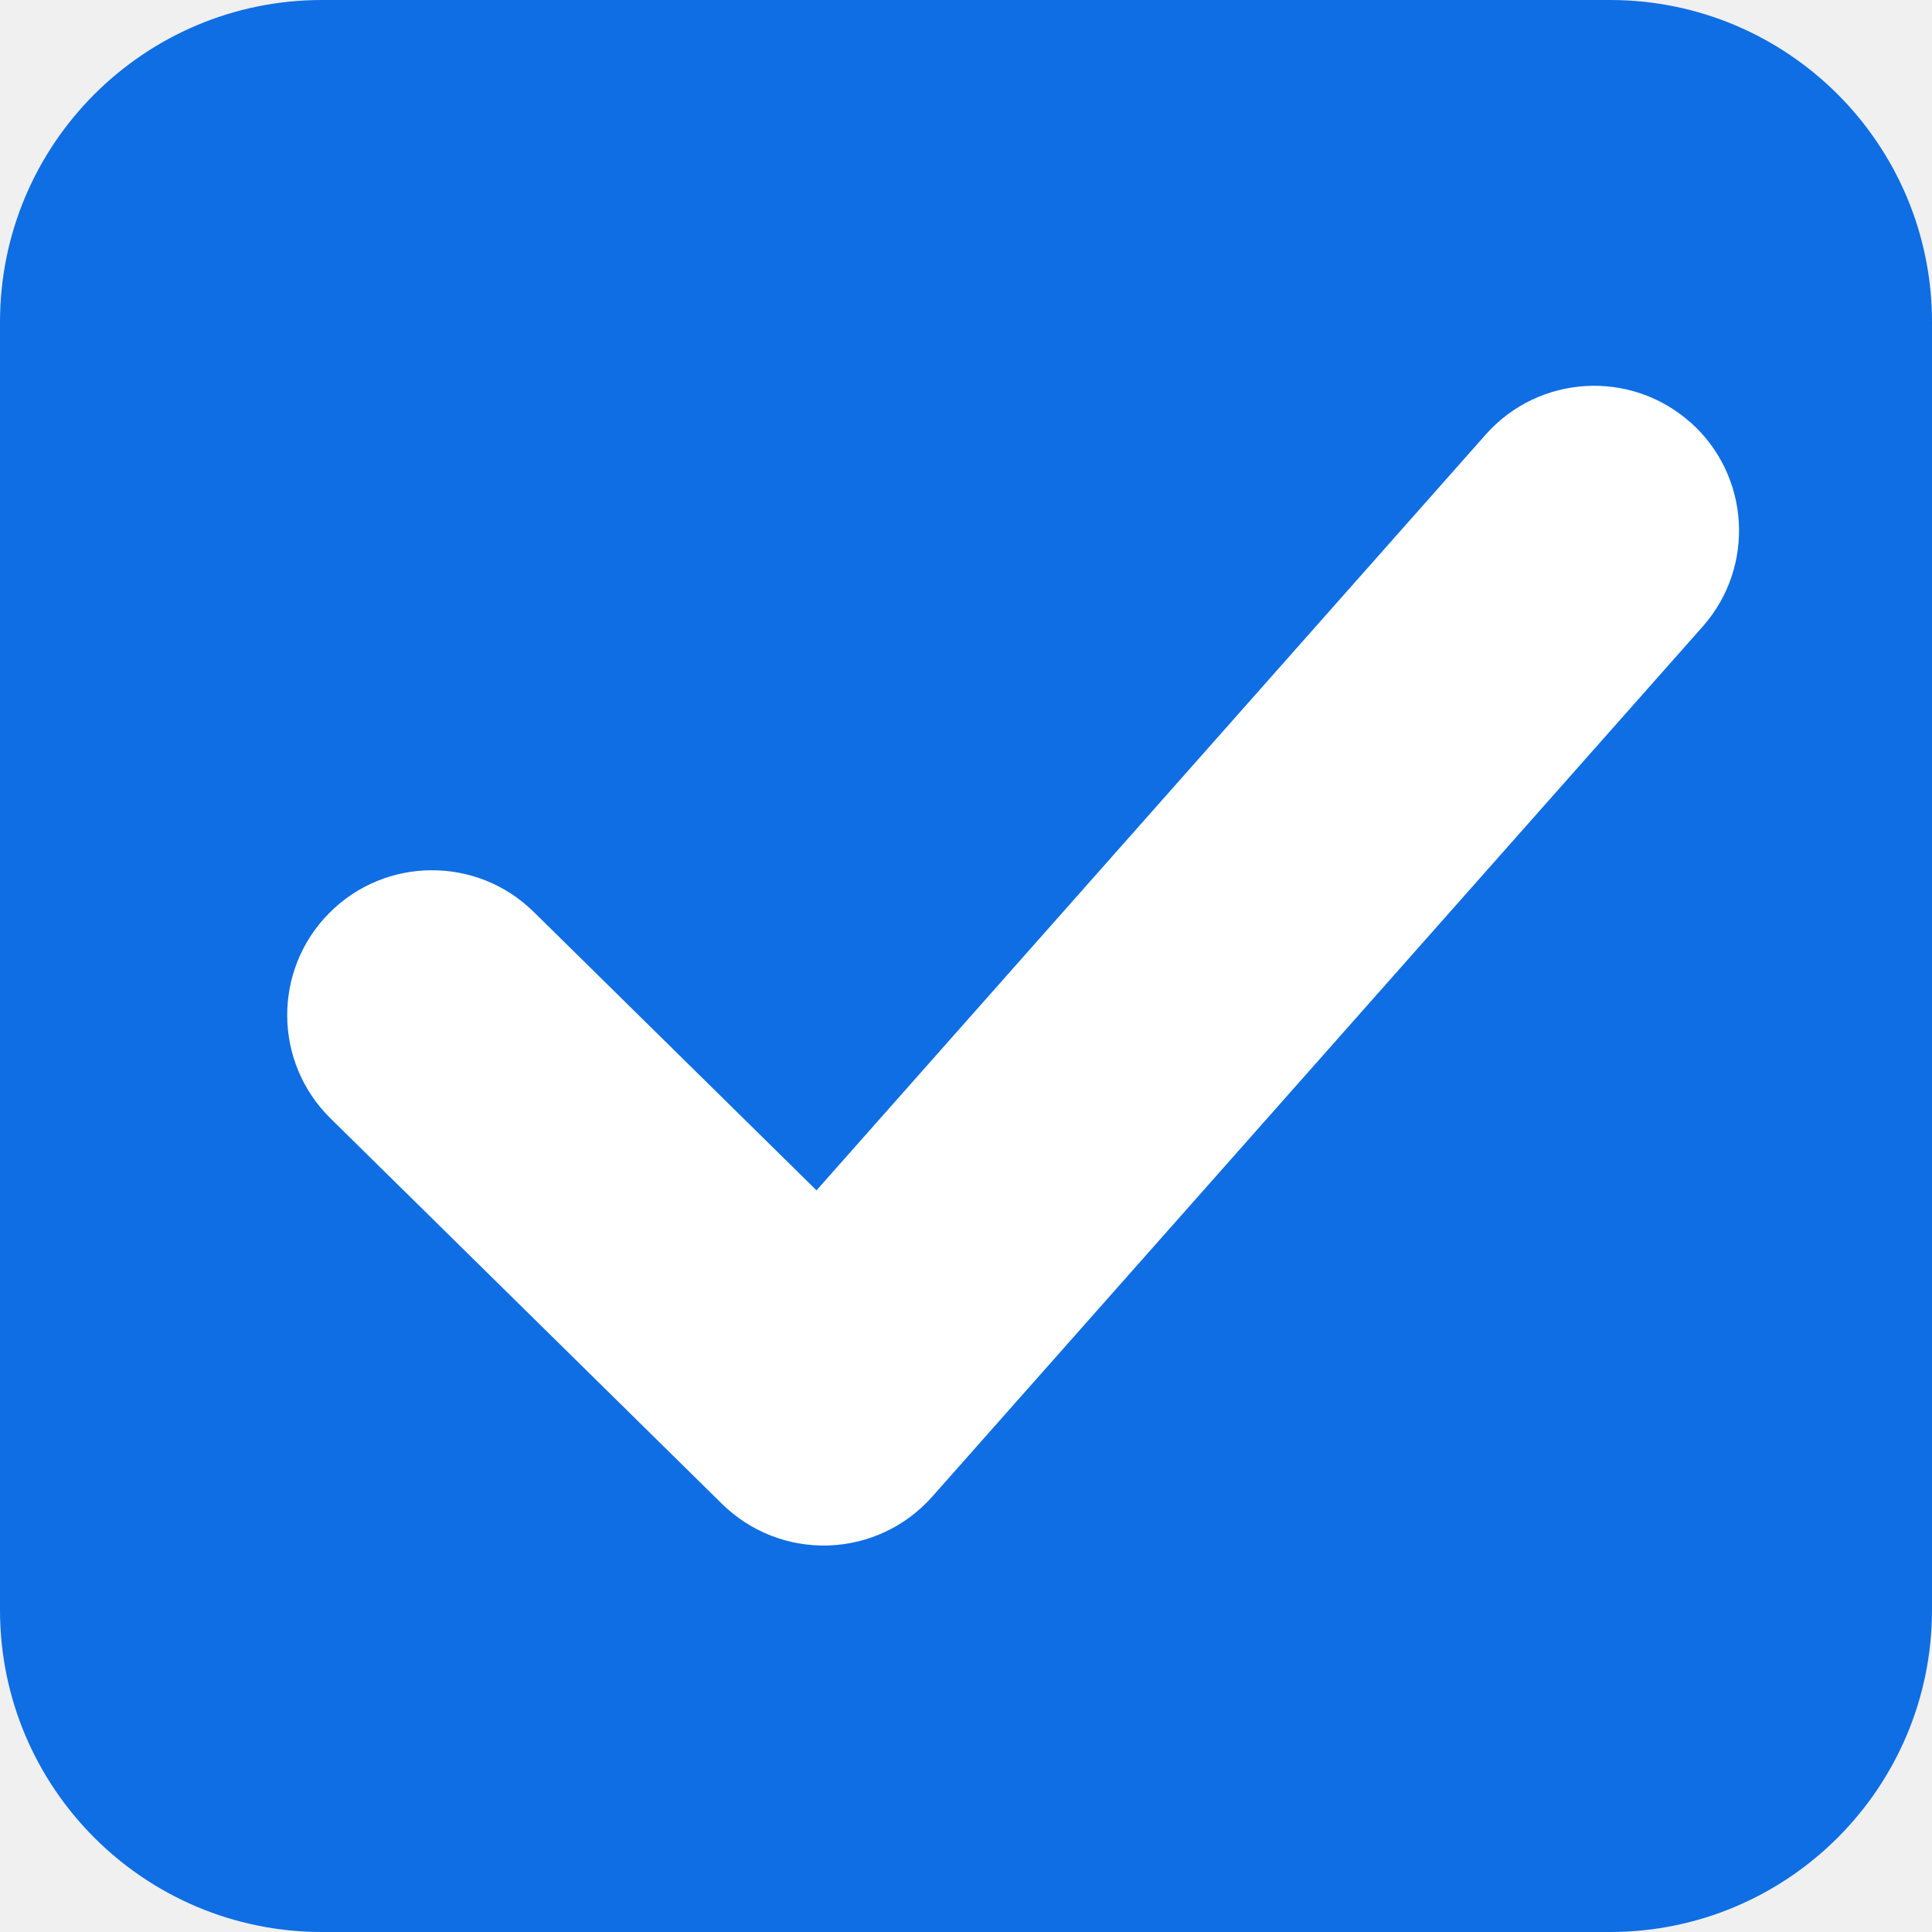
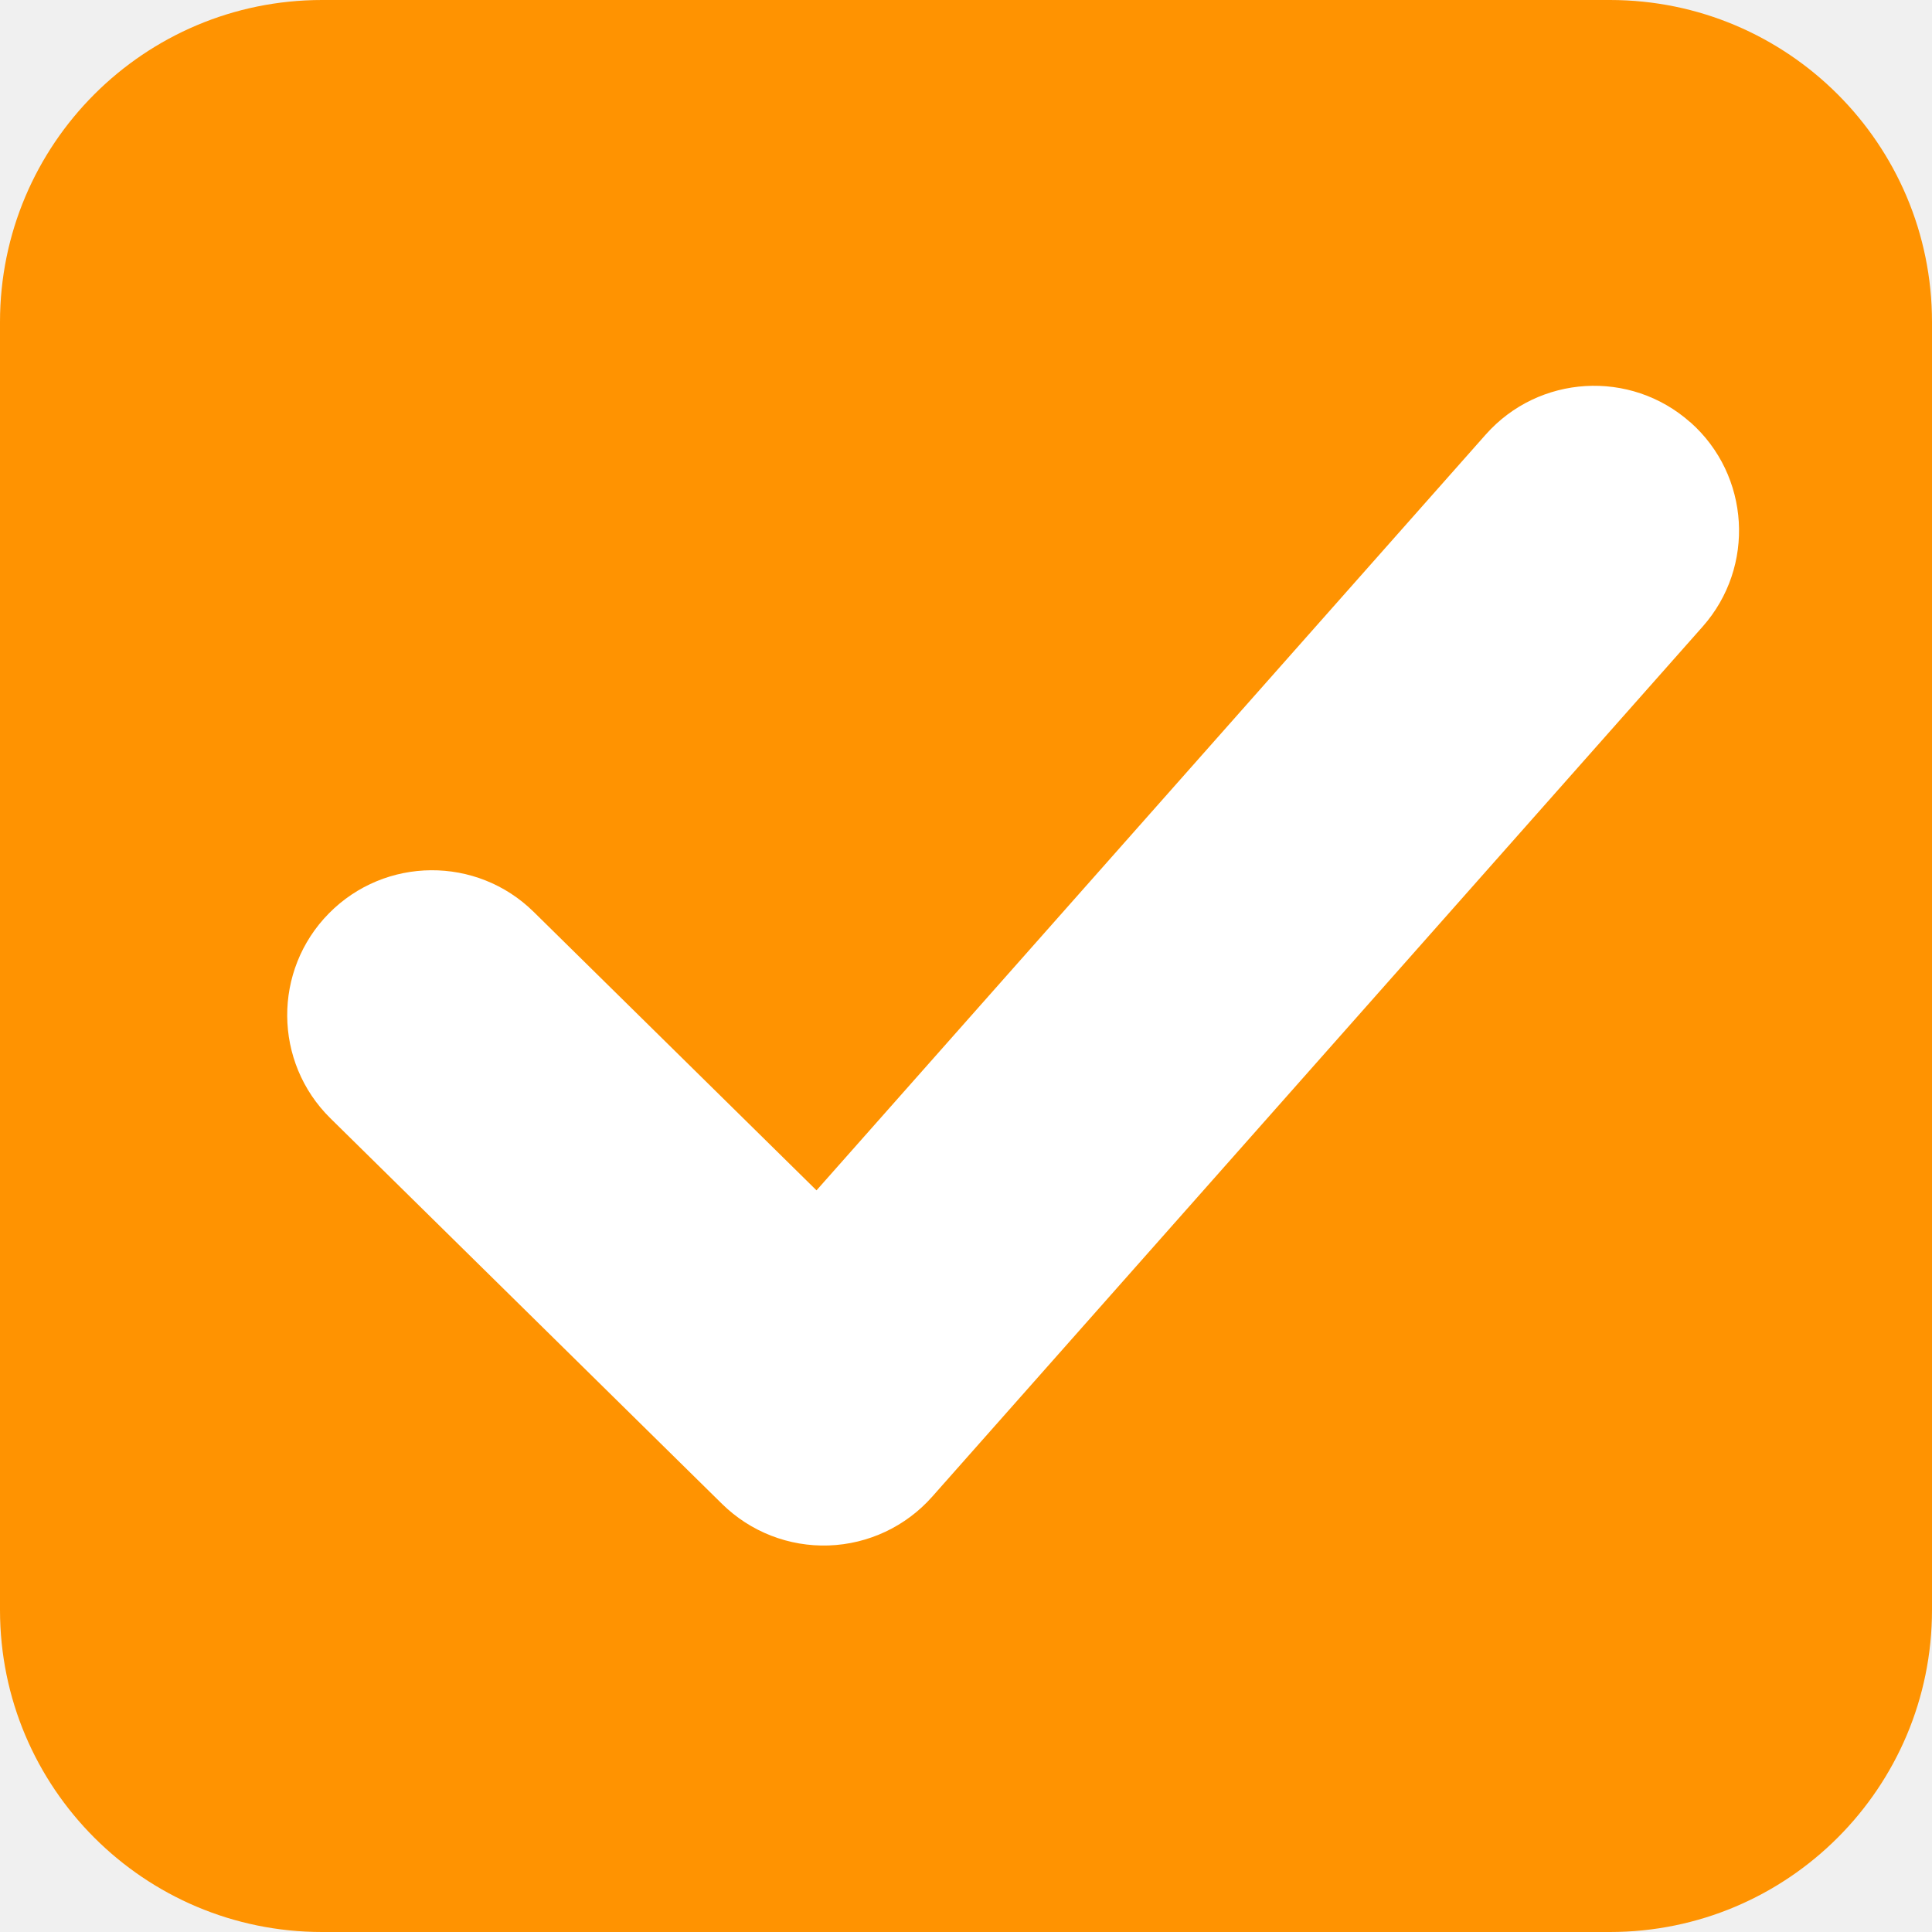
<svg xmlns="http://www.w3.org/2000/svg" width="16" height="16" version="1.1" id="svg32">
  <defs id="defs22">
    <linearGradient id="b">
      <stop offset="0" style="stop-color:#515151;stop-opacity:1" id="stop2" />
      <stop offset="1" style="stop-color:#292929;stop-opacity:1" id="stop4" />
    </linearGradient>
    <linearGradient id="a">
      <stop style="stop-color:#0b2e52;stop-opacity:1" offset="0" id="stop7" />
      <stop style="stop-color:#1862af;stop-opacity:1" offset="1" id="stop9" />
    </linearGradient>
    <linearGradient id="c">
      <stop style="stop-color:#333;stop-opacity:1" offset="0" id="stop12" />
      <stop style="stop-color:#292929;stop-opacity:1" offset="1" id="stop14" />
    </linearGradient>
    <linearGradient id="d">
      <stop style="stop-color:#16191a;stop-opacity:1" offset="0" id="stop17" />
      <stop style="stop-color:#2b3133;stop-opacity:1" offset="1" id="stop19" />
    </linearGradient>
  </defs>
-   <rect rx="2.667" y="0" x="0" height="16" width="16" style="color:#000000;display:inline;overflow:visible;visibility:visible;fill:#0f6ee3;fill-opacity:1;stroke:none;stroke-width:1.778;stroke-linecap:butt;stroke-linejoin:round;stroke-miterlimit:4;stroke-dasharray:none;stroke-dashoffset:0;stroke-opacity:1;marker:none;enable-background:accumulate" ry="2.667" id="rect26" />
+   <rect rx="2.667" y="0" x="0" height="16" width="16" style="color:#000000;display:inline;overflow:visible;visibility:visible;fill:#ff9301;fill-opacity:1;stroke:none;stroke-width:1.778;stroke-linecap:butt;stroke-linejoin:round;stroke-miterlimit:4;stroke-dasharray:none;stroke-dashoffset:0;stroke-opacity:1;marker:none;enable-background:accumulate" ry="2.667" id="rect26" />
  <path style="color:#000000;fill:#ffffff;stroke-width:0.8;stroke-linecap:round;stroke-linejoin:round;-inkscape-stroke:none" d="m 13.998,3.497 a 1.2,1.2 0 0 0 -1.694,0.102 l -5.542,6.259 -2.342,-2.306 a 1.2,1.2 0 0 0 -1.696,0.012 1.2,1.2 0 0 0 0.012,1.697 l 3.244,3.194 a 1.2,1.2 0 0 0 1.74,-0.06 L 14.1,5.19 a 1.2,1.2 0 0 0 -0.102,-1.694 z" id="path28" />
</svg>
